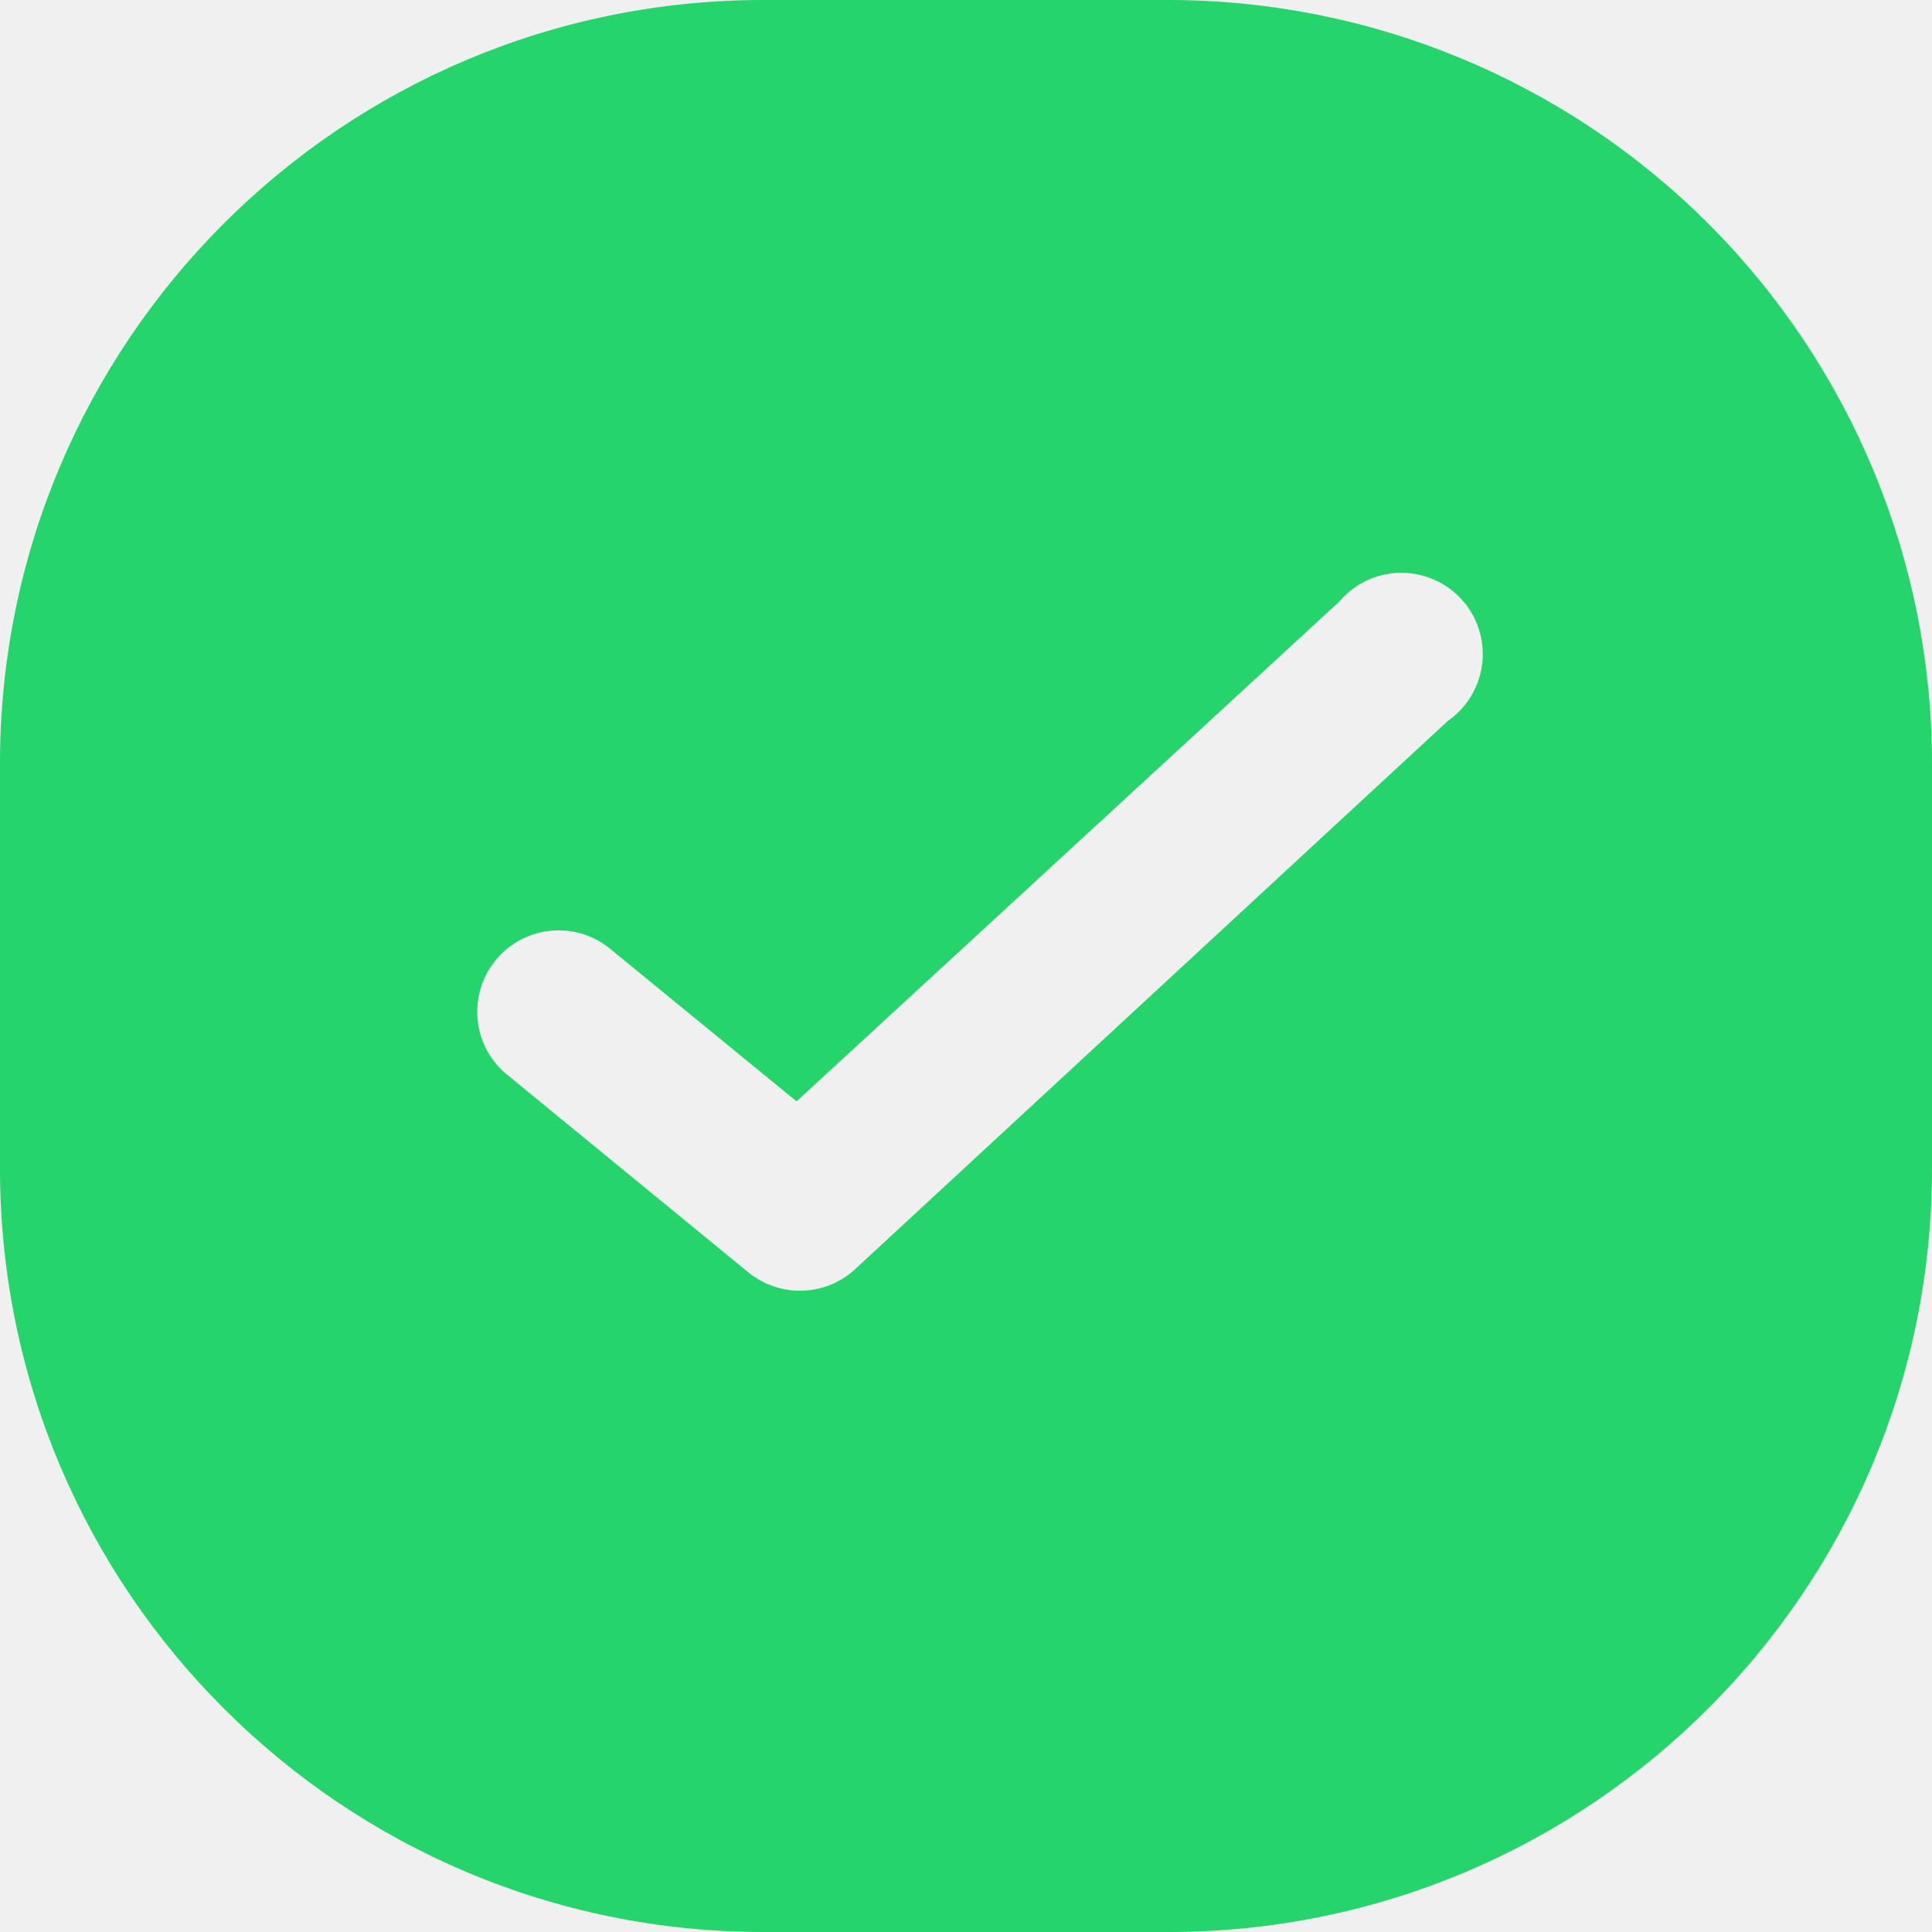
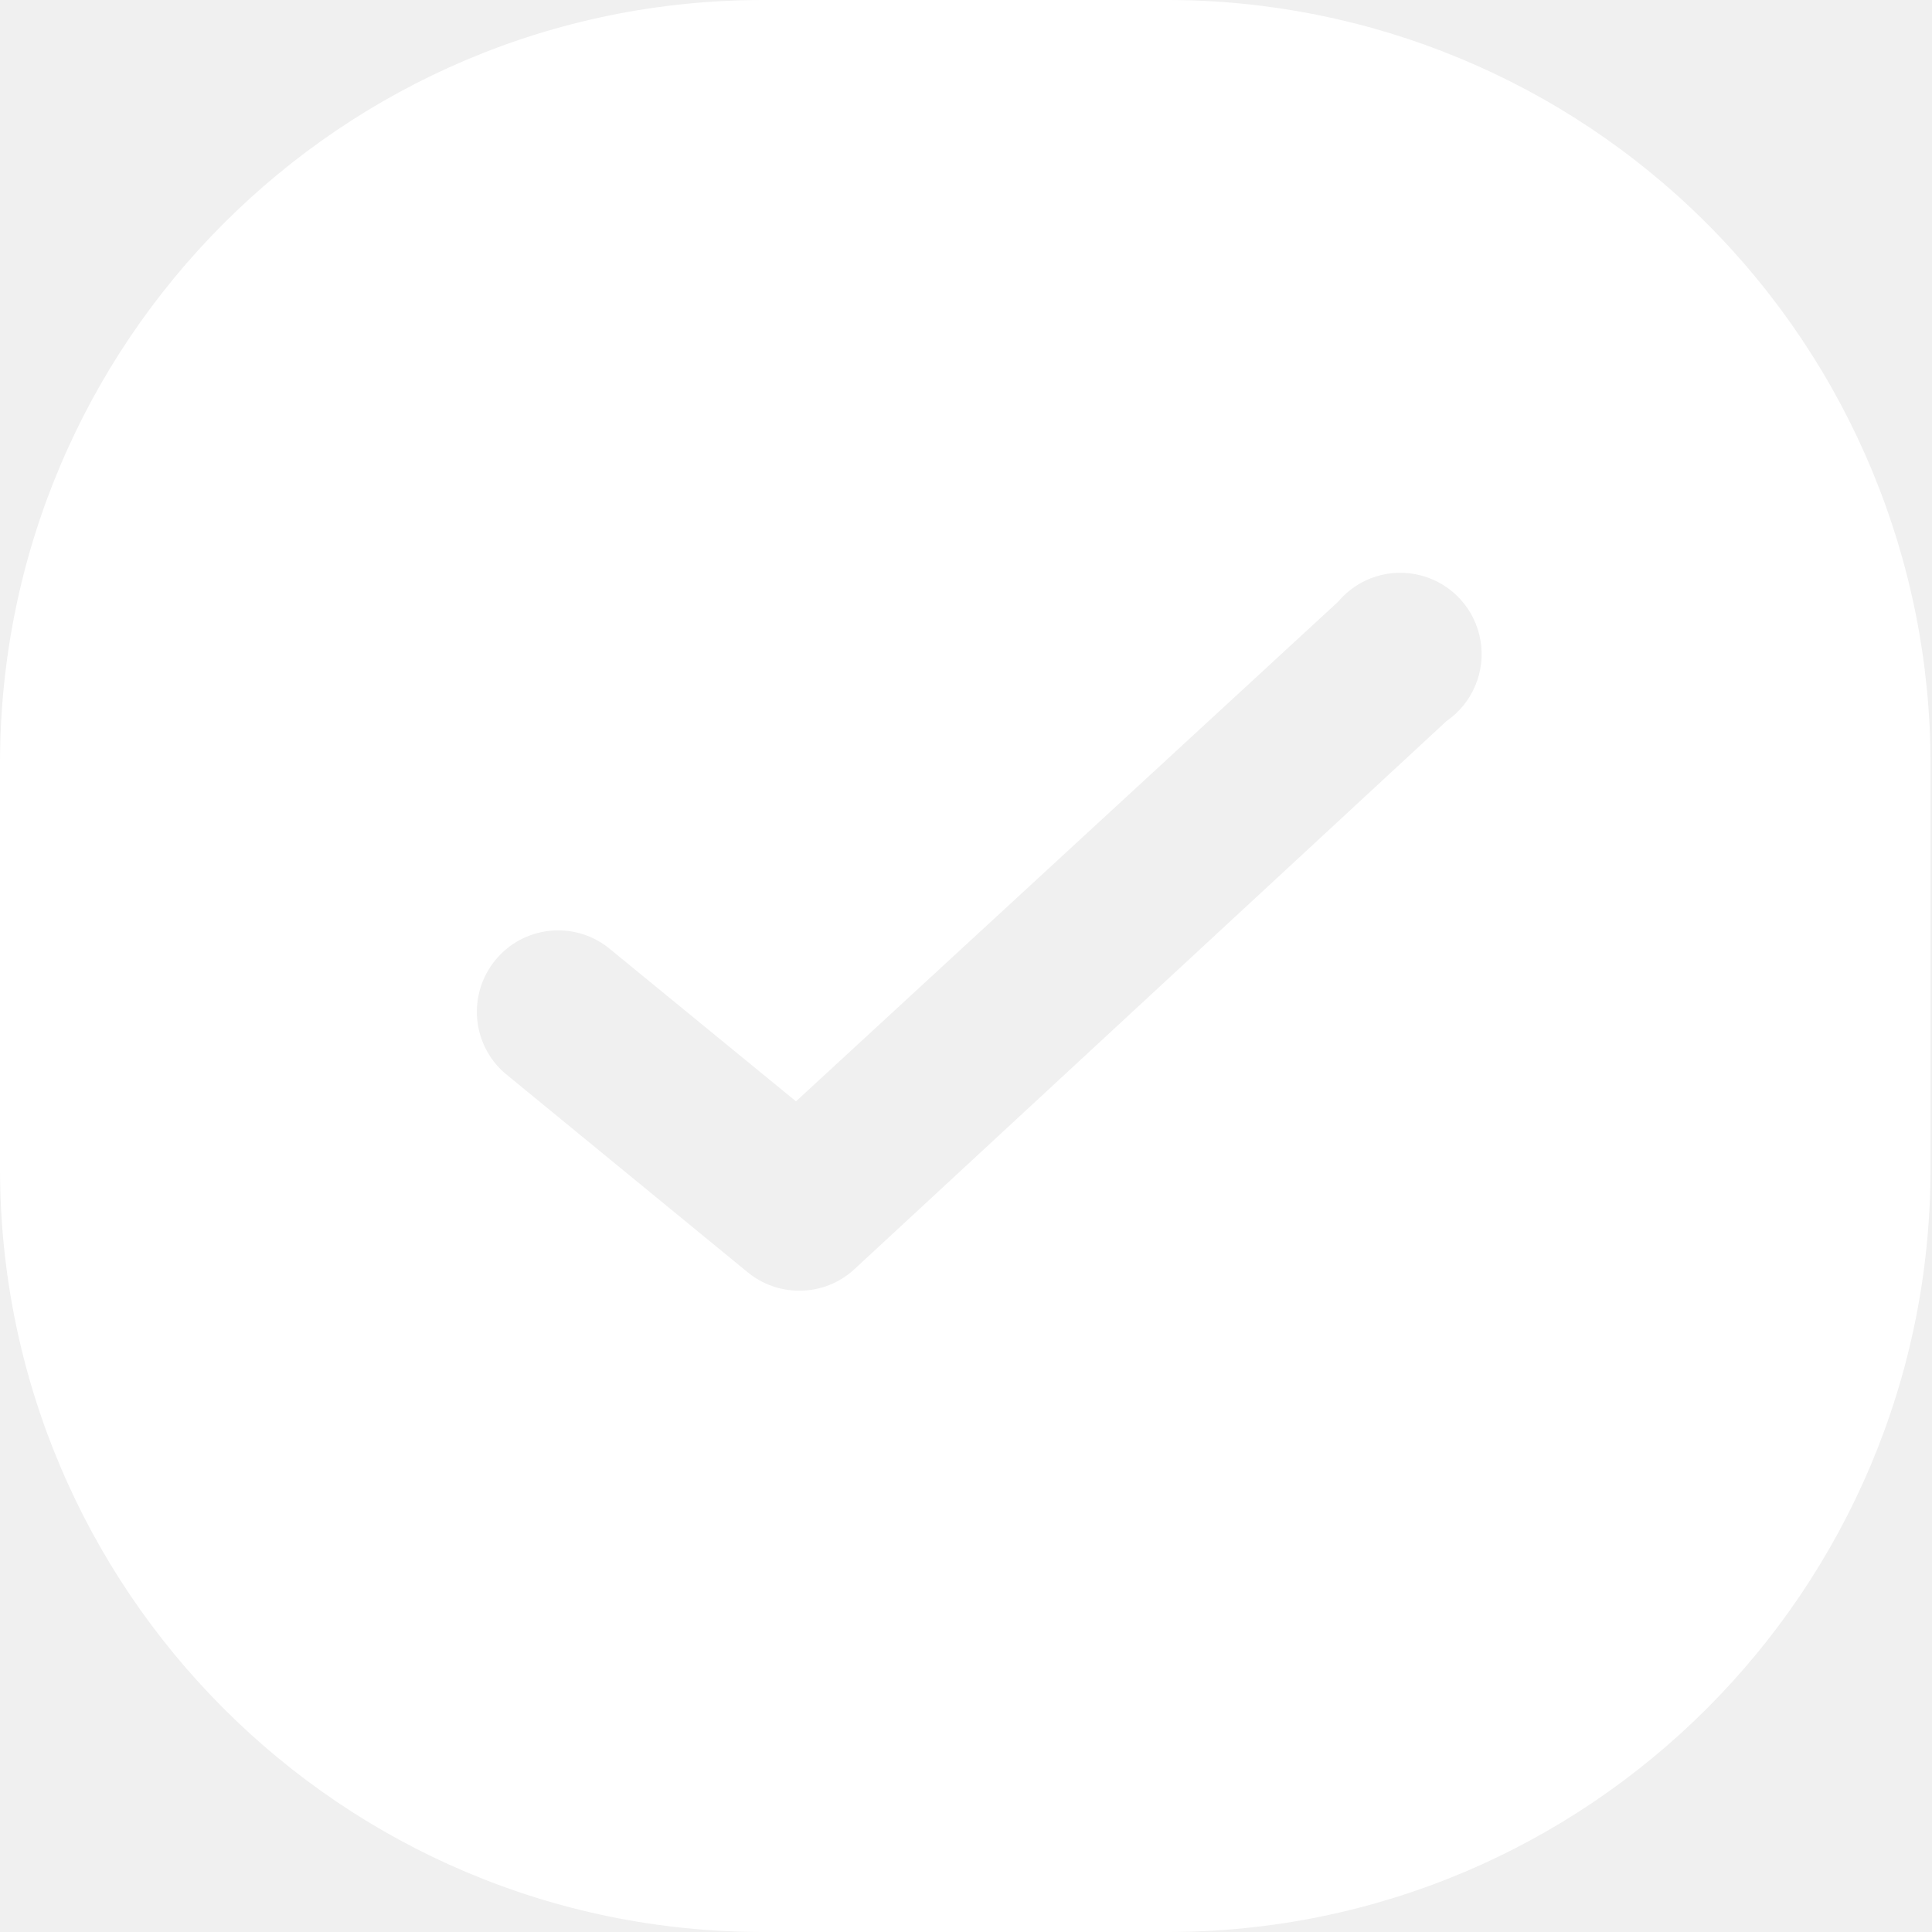
<svg xmlns="http://www.w3.org/2000/svg" width="17" height="17" viewBox="0 0 17 17" fill="none">
-   <path fill-rule="evenodd" clip-rule="evenodd" d="M10.281 0H6.719C3.008 0 0 3.008 0 6.719V10.281C0 13.992 3.008 17 6.719 17H10.281C13.992 17 17 13.992 17 10.281V6.719C17 4.937 16.292 3.228 15.032 1.968C13.772 0.708 12.063 0 10.281 0ZM6.584 11.195C6.712 11.3 6.873 11.357 7.038 11.357C7.219 11.358 7.393 11.29 7.525 11.167L12.738 6.345C12.967 6.187 13.084 5.91 13.037 5.635C12.99 5.36 12.788 5.138 12.518 5.065C12.249 4.992 11.963 5.081 11.783 5.295L7.009 9.691L5.353 8.336C5.046 8.099 4.607 8.149 4.361 8.449C4.116 8.749 4.153 9.189 4.446 9.443L6.584 11.195Z" fill="#25D46B" />
+   <path fill-rule="evenodd" clip-rule="evenodd" d="M10.273 0H6.714C3.006 0 0 3.008 0 6.719V10.281C0 13.992 3.006 17 6.714 17H10.273C13.981 17 16.987 13.992 16.987 10.281V6.719C16.987 4.937 16.279 3.228 15.02 1.968C13.761 0.708 12.053 0 10.273 0ZM6.579 11.195C6.707 11.3 6.867 11.357 7.032 11.357C7.213 11.358 7.387 11.29 7.519 11.167L12.728 6.345C12.957 6.187 13.074 5.91 13.027 5.635C12.98 5.36 12.778 5.138 12.509 5.065C12.24 4.992 11.953 5.081 11.774 5.295L7.004 9.691L5.349 8.336C5.042 8.099 4.603 8.149 4.358 8.449C4.113 8.749 4.15 9.189 4.442 9.443L6.579 11.195Z" fill="white" />
</svg>
